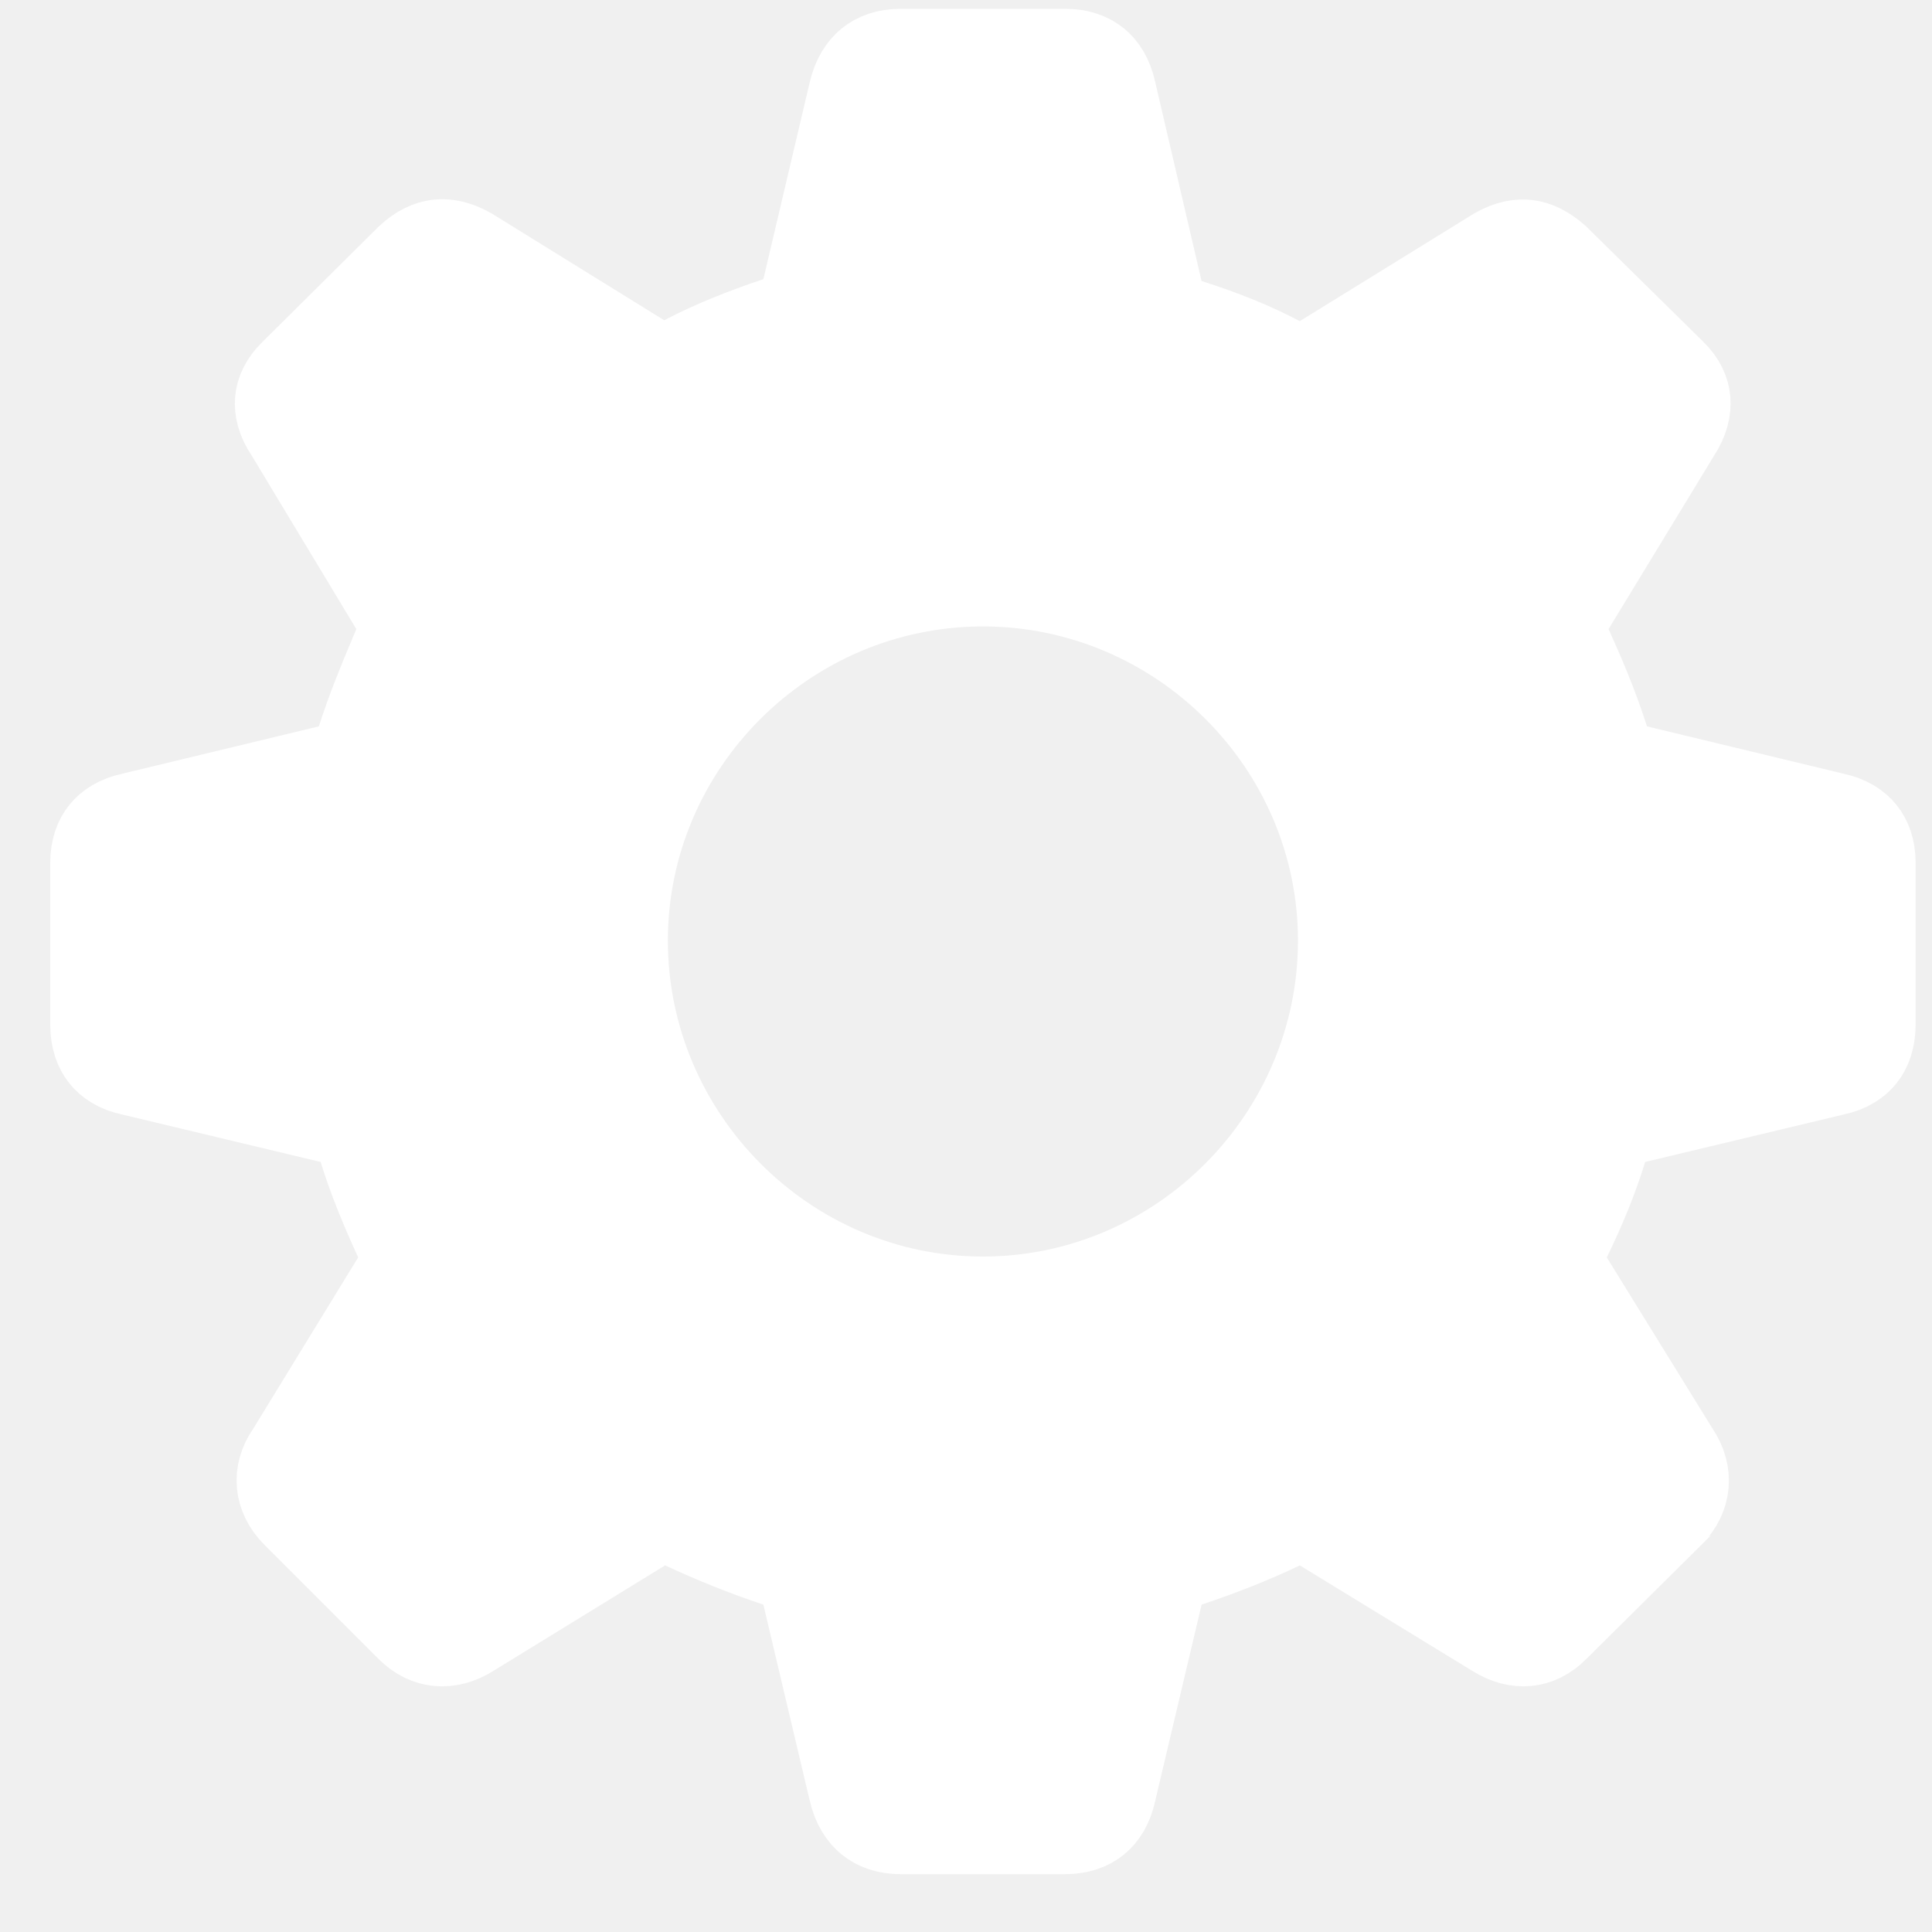
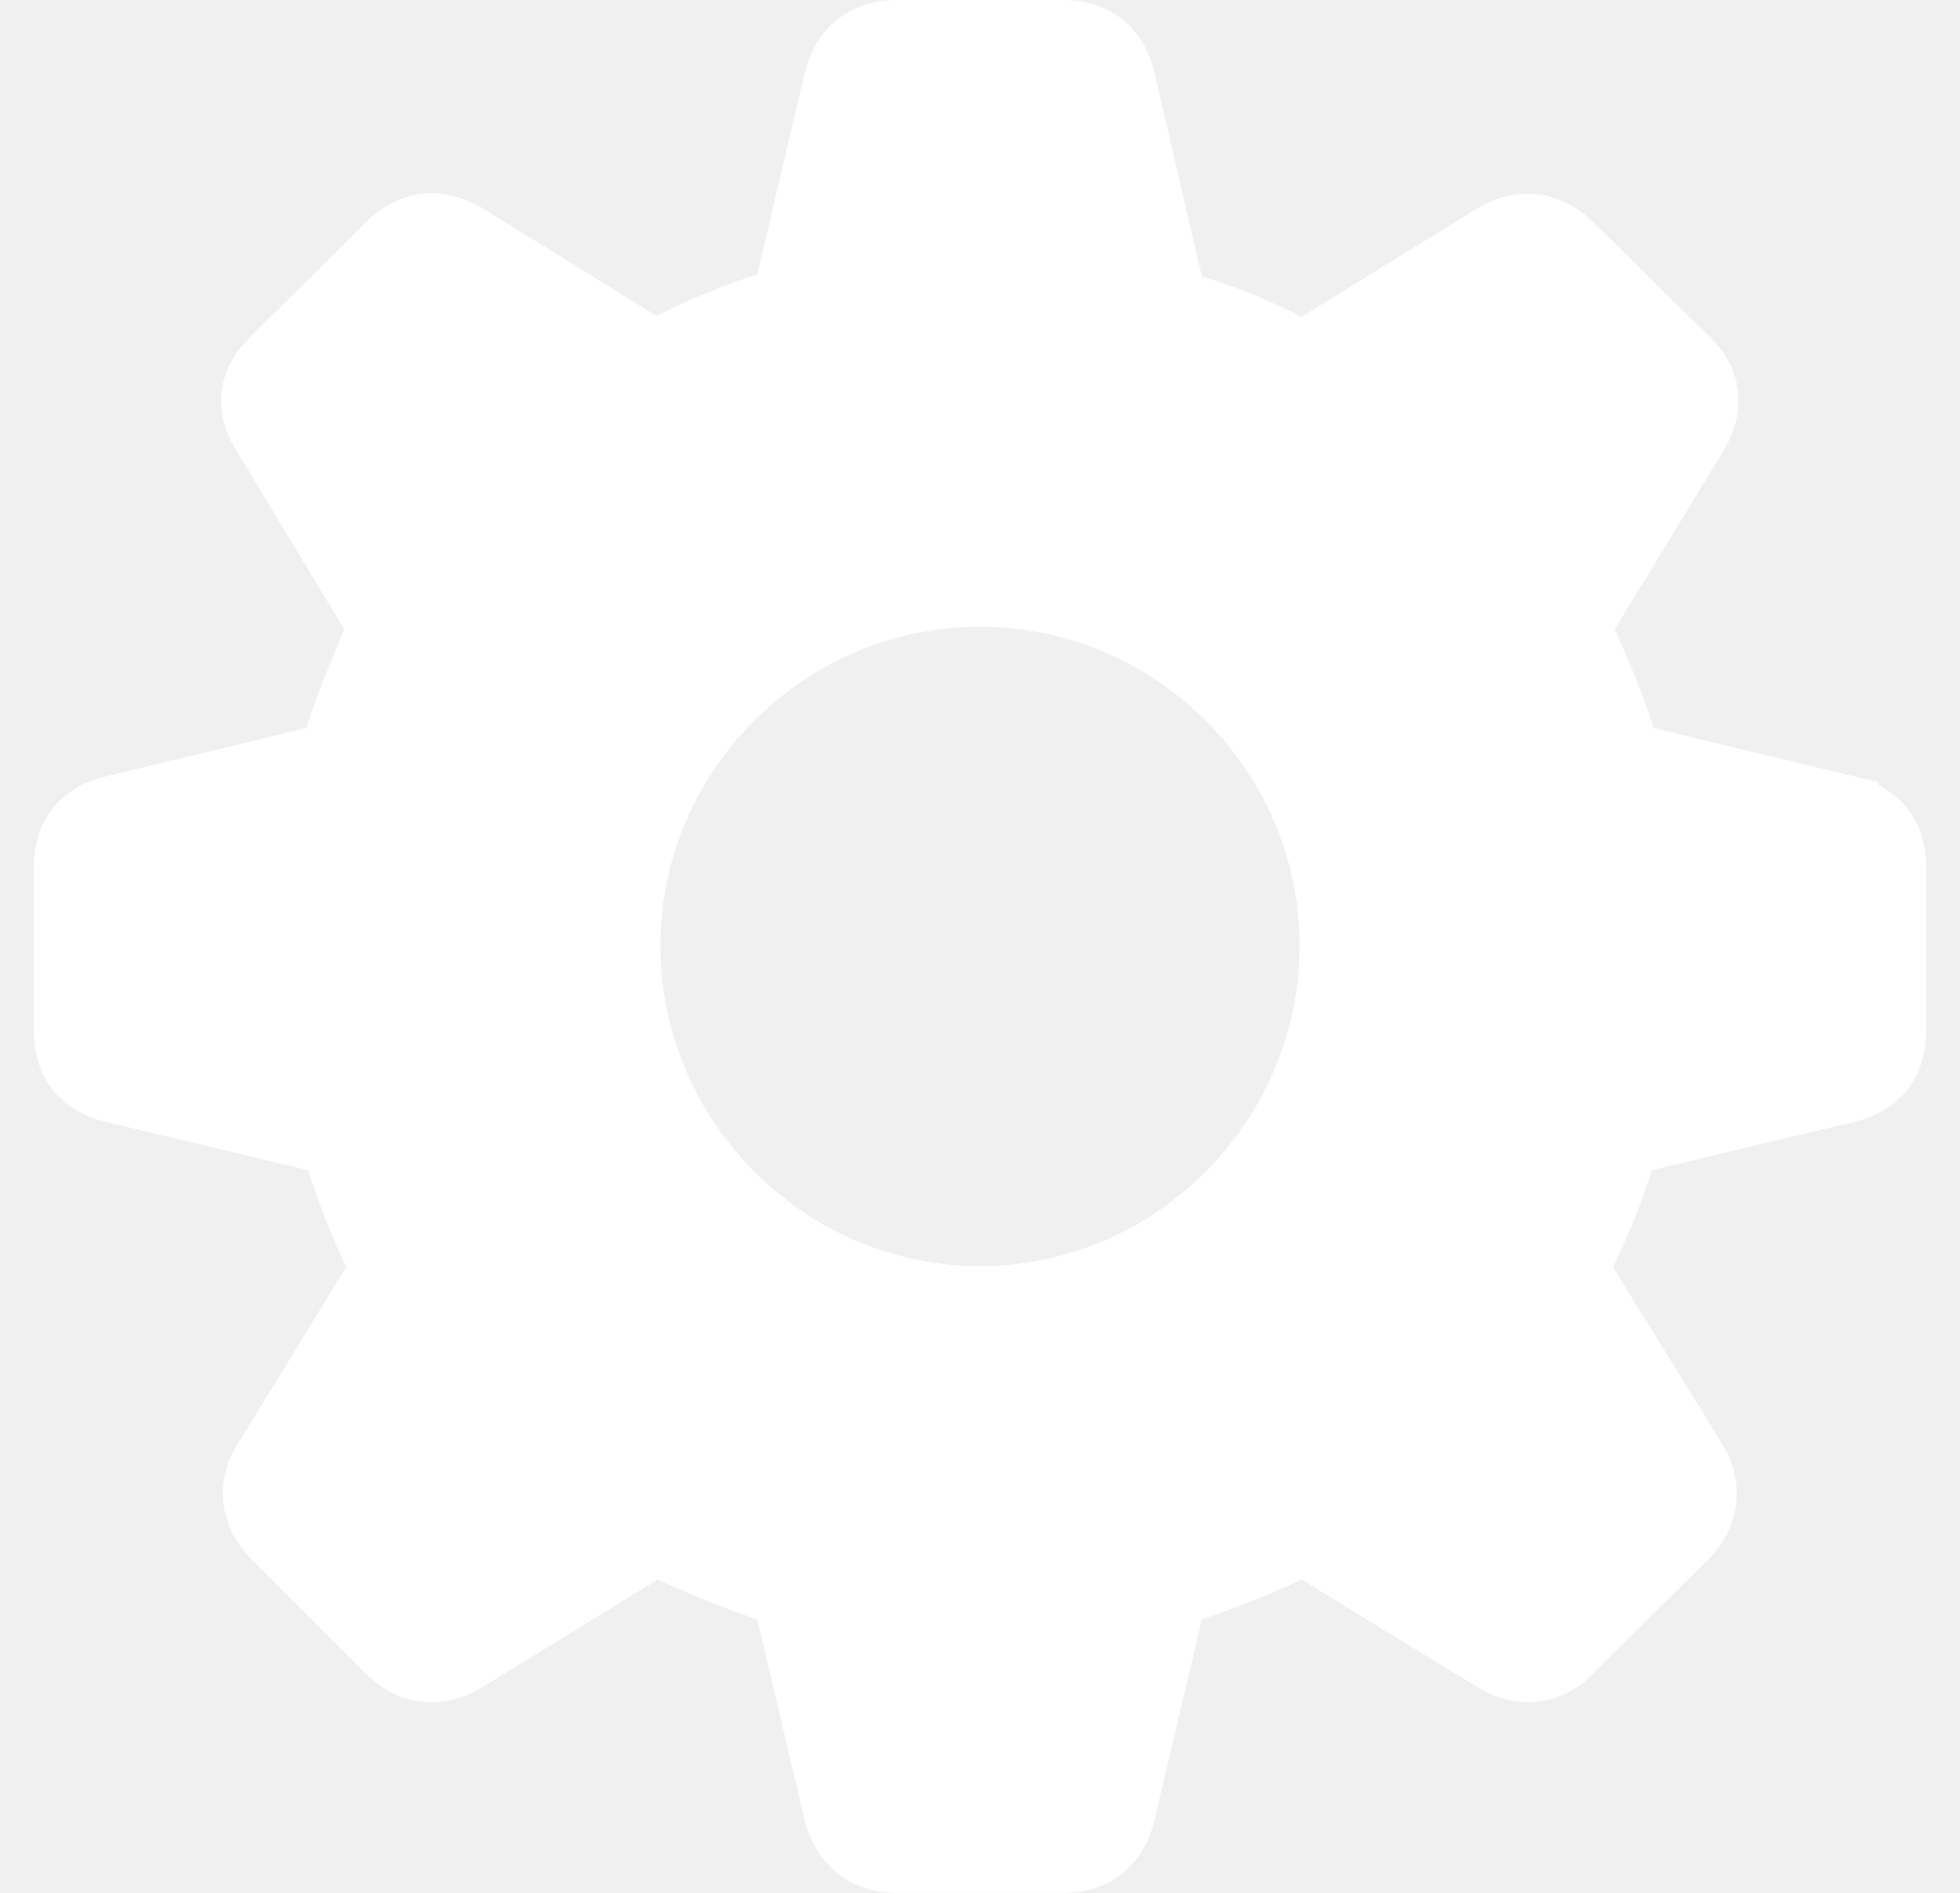
- <svg xmlns="http://www.w3.org/2000/svg" width="29" height="29" viewBox="0 0 29 29" fill="none">
-   <path d="M16.853 26.918L16.853 26.918L16.851 26.928C16.798 27.172 16.688 27.342 16.554 27.451C16.419 27.56 16.233 27.632 15.986 27.632H13.521C13.275 27.632 13.088 27.56 12.951 27.45C12.814 27.339 12.7 27.166 12.642 26.919L12.642 26.918L11.945 23.971L11.881 23.7L11.616 23.611C11.113 23.444 10.636 23.25 10.197 23.044L9.953 22.929L9.723 23.07L7.15 24.651L7.15 24.651L7.146 24.654C6.755 24.9 6.344 24.856 6.038 24.55C6.038 24.55 6.038 24.55 6.038 24.55L4.323 22.835C4.006 22.518 3.96 22.09 4.219 21.719L4.227 21.707L4.235 21.694L5.802 19.136L5.941 18.909L5.831 18.666C5.62 18.206 5.429 17.747 5.291 17.295L5.208 17.021L4.929 16.955L1.955 16.244L1.955 16.244L1.944 16.242C1.702 16.19 1.537 16.081 1.431 15.948C1.325 15.815 1.254 15.628 1.254 15.378V12.953C1.254 12.711 1.324 12.527 1.43 12.396C1.536 12.264 1.702 12.154 1.944 12.102L1.945 12.102L1.956 12.099L4.904 11.389L5.178 11.323L5.263 11.054C5.414 10.579 5.596 10.145 5.761 9.752C5.778 9.713 5.794 9.675 5.81 9.636L5.908 9.402L5.777 9.185L4.21 6.586L4.203 6.575L4.196 6.564C4.058 6.359 4.013 6.164 4.028 5.996C4.043 5.83 4.121 5.653 4.291 5.487L4.291 5.487L4.295 5.484L6.032 3.76C6.212 3.591 6.388 3.515 6.551 3.495C6.714 3.476 6.903 3.51 7.118 3.63L9.708 5.233L9.952 5.383L10.205 5.249C10.628 5.026 11.109 4.835 11.616 4.665L11.881 4.577L11.945 4.306L12.642 1.345C12.642 1.345 12.642 1.345 12.642 1.345C12.7 1.097 12.814 0.925 12.951 0.814C13.088 0.704 13.275 0.632 13.521 0.632H15.986C16.233 0.632 16.419 0.704 16.554 0.813C16.688 0.922 16.798 1.092 16.851 1.336L16.851 1.336L16.853 1.344L17.549 4.332L17.614 4.609L17.885 4.695C18.412 4.862 18.879 5.052 19.275 5.262L19.529 5.397L19.773 5.246L22.39 3.63C22.602 3.511 22.787 3.48 22.947 3.5C23.107 3.52 23.283 3.597 23.466 3.763L25.215 5.485L25.217 5.487C25.385 5.651 25.46 5.826 25.474 5.993C25.489 6.164 25.443 6.363 25.307 6.571L25.303 6.577L25.299 6.584L23.718 9.183L23.581 9.408L23.69 9.649C23.875 10.059 24.08 10.534 24.245 11.054L24.33 11.323L24.604 11.389L27.552 12.099L27.552 12.099L27.563 12.102C27.806 12.154 27.972 12.264 28.078 12.396C28.184 12.527 28.254 12.711 28.254 12.953V15.378C28.254 15.628 28.183 15.815 28.077 15.948C27.971 16.081 27.806 16.19 27.563 16.242L27.563 16.242L27.553 16.244L24.578 16.955L24.3 17.021L24.216 17.295C24.079 17.746 23.889 18.203 23.669 18.656L23.549 18.903L23.693 19.137L25.274 21.696L25.279 21.704L25.285 21.713C25.541 22.093 25.496 22.523 25.186 22.834C25.186 22.834 25.185 22.834 25.185 22.835L23.458 24.548L23.457 24.55C23.149 24.857 22.752 24.899 22.361 24.654L22.361 24.654L22.356 24.651L19.771 23.07L19.538 22.927L19.292 23.047C18.873 23.249 18.385 23.443 17.878 23.611L17.614 23.7L17.55 23.971L16.853 26.918ZM9.525 14.118C9.525 16.992 11.877 19.361 14.754 19.361C17.631 19.361 19.983 16.992 19.983 14.118C19.983 11.256 17.628 8.903 14.754 8.903C11.88 8.903 9.525 11.256 9.525 14.118Z" fill="white" stroke="white" />
+ <svg xmlns="http://www.w3.org/2000/svg" width="29" height="28" viewBox="0 0 29 28" fill="none">
+   <path d="M16.599 26.786L16.599 26.786L16.597 26.796C16.544 27.04 16.434 27.21 16.3 27.319C16.166 27.428 15.979 27.5 15.732 27.5H13.268C13.021 27.5 12.834 27.428 12.697 27.318C12.56 27.207 12.446 27.034 12.388 26.787L12.387 26.786L11.691 23.839L11.627 23.568L11.362 23.48C10.859 23.312 10.382 23.118 9.944 22.912L9.699 22.797L9.469 22.939L6.897 24.519L6.897 24.519L6.892 24.522C6.501 24.768 6.091 24.724 5.784 24.418C5.784 24.418 5.784 24.418 5.784 24.418L4.069 22.703C3.752 22.386 3.706 21.958 3.965 21.587L3.973 21.575L3.981 21.563L5.548 19.004L5.687 18.777L5.577 18.535C5.366 18.075 5.176 17.615 5.037 17.163L4.954 16.889L4.675 16.823L1.701 16.113L1.701 16.113L1.691 16.11C1.448 16.058 1.283 15.949 1.177 15.816C1.071 15.684 1 15.496 1 15.246V12.821C1 12.579 1.07 12.396 1.176 12.264C1.282 12.132 1.448 12.023 1.691 11.97L1.691 11.97L1.702 11.967L4.65 11.257L4.924 11.191L5.009 10.922C5.16 10.447 5.343 10.013 5.507 9.621C5.524 9.581 5.54 9.543 5.556 9.504L5.654 9.27L5.523 9.053L3.956 6.454L3.949 6.443L3.942 6.432C3.804 6.227 3.759 6.032 3.775 5.864C3.79 5.698 3.867 5.521 4.037 5.355L4.037 5.356L4.041 5.352L5.778 3.628C5.958 3.459 6.134 3.383 6.297 3.364C6.46 3.345 6.65 3.378 6.864 3.498L9.454 5.101L9.698 5.252L9.951 5.117C10.374 4.894 10.855 4.703 11.362 4.534L11.627 4.445L11.691 4.174L12.388 1.213C12.388 1.213 12.388 1.213 12.388 1.213C12.446 0.966 12.56 0.793 12.697 0.682C12.834 0.572 13.021 0.5 13.268 0.5H15.732C15.979 0.5 16.166 0.572 16.3 0.681C16.434 0.79 16.544 0.96 16.597 1.204L16.597 1.204L16.599 1.212L17.295 4.2L17.36 4.477L17.631 4.563C18.159 4.73 18.625 4.92 19.021 5.131L19.275 5.265L19.519 5.114L22.136 3.499C22.348 3.38 22.533 3.348 22.693 3.368C22.853 3.388 23.029 3.465 23.212 3.632L24.961 5.353L24.963 5.355C25.131 5.519 25.206 5.694 25.22 5.862C25.235 6.032 25.189 6.231 25.053 6.439L25.049 6.446L25.045 6.452L23.464 9.051L23.327 9.276L23.436 9.517C23.621 9.927 23.826 10.402 23.991 10.922L24.076 11.191L24.35 11.257L27.298 11.967L27.298 11.968L27.309 11.97C27.552 12.023 27.718 12.132 27.824 12.264C27.93 12.396 28 12.58 28 12.821V15.246C28 15.496 27.929 15.684 27.823 15.816C27.717 15.949 27.552 16.058 27.309 16.11L27.309 16.11L27.299 16.113L24.325 16.823L24.046 16.889L23.962 17.163C23.825 17.614 23.635 18.072 23.415 18.524L23.295 18.771L23.439 19.005L25.02 21.564L25.025 21.573L25.031 21.581C25.287 21.961 25.242 22.391 24.932 22.702C24.932 22.702 24.931 22.703 24.931 22.703L23.204 24.416L23.203 24.418C22.895 24.725 22.498 24.767 22.108 24.522L22.108 24.522L22.102 24.519L19.517 22.938L19.284 22.796L19.038 22.915C18.619 23.118 18.131 23.311 17.624 23.48L17.36 23.568L17.296 23.839L16.599 26.786ZM9.271 13.987C9.271 16.86 11.623 19.229 14.5 19.229C17.377 19.229 19.729 16.86 19.729 13.987C19.729 11.124 17.374 8.771 14.5 8.771C11.626 8.771 9.271 11.124 9.271 13.987Z" fill="white" stroke="white" />
</svg>
